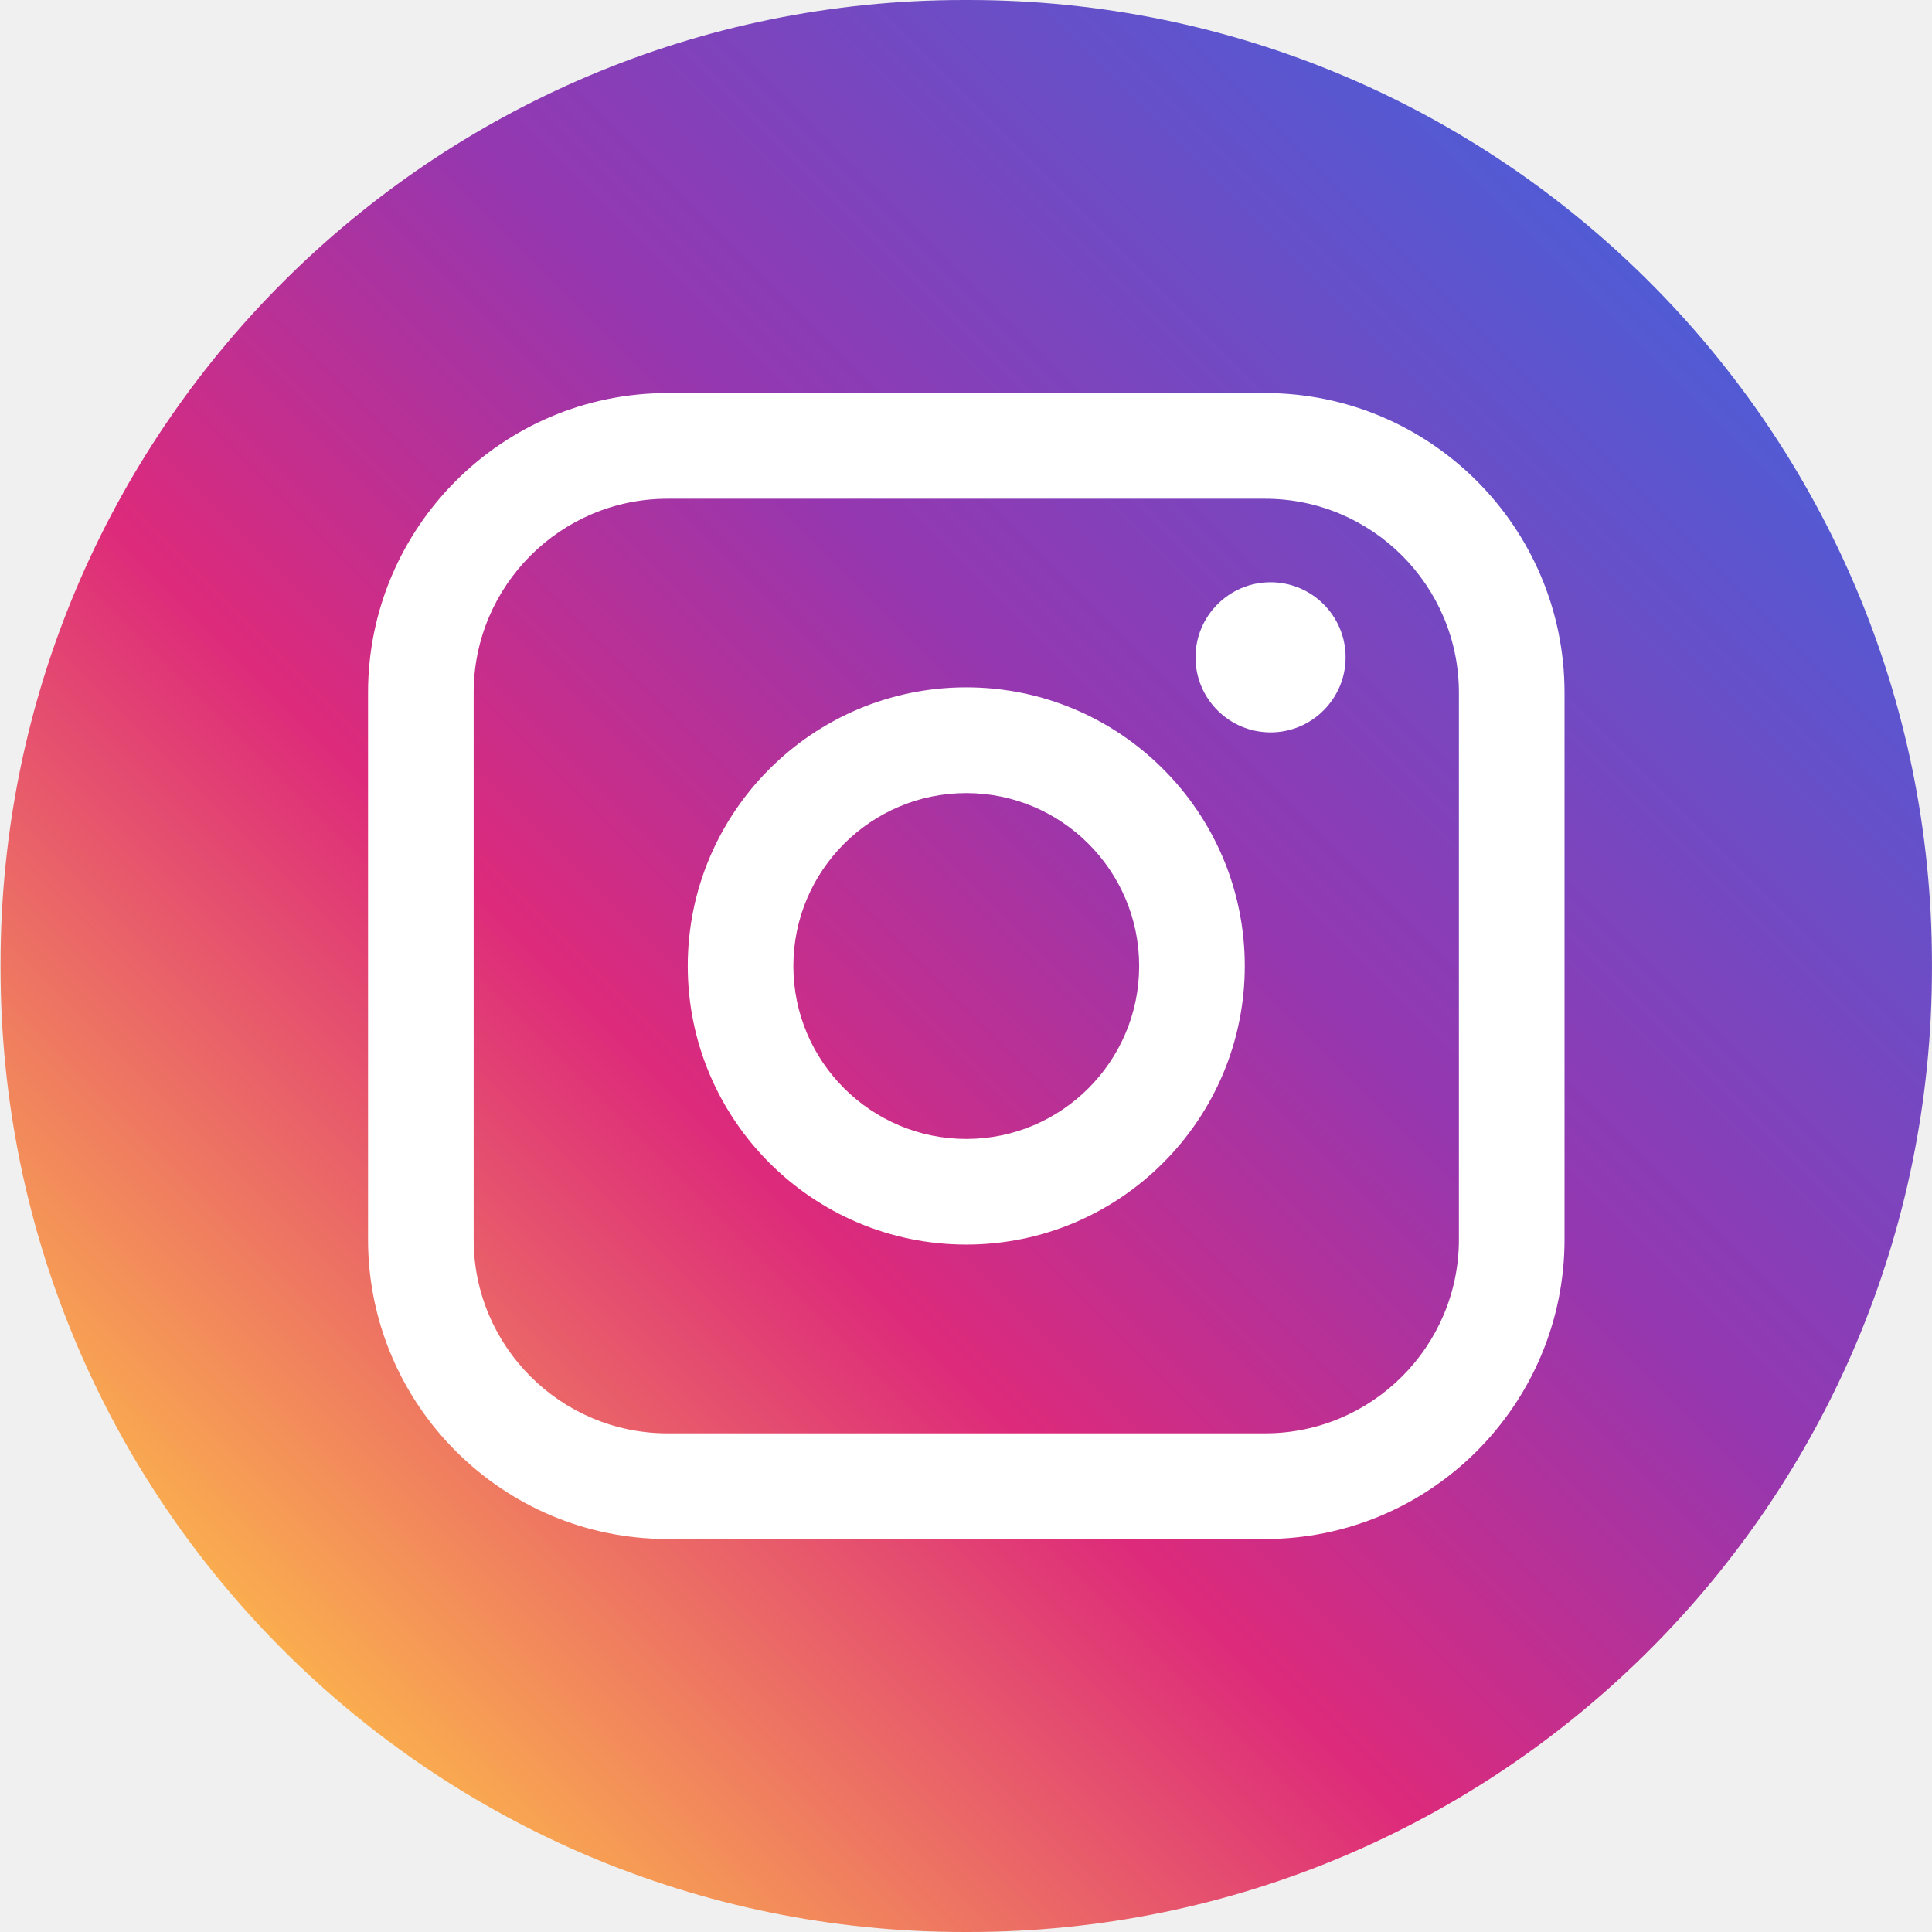
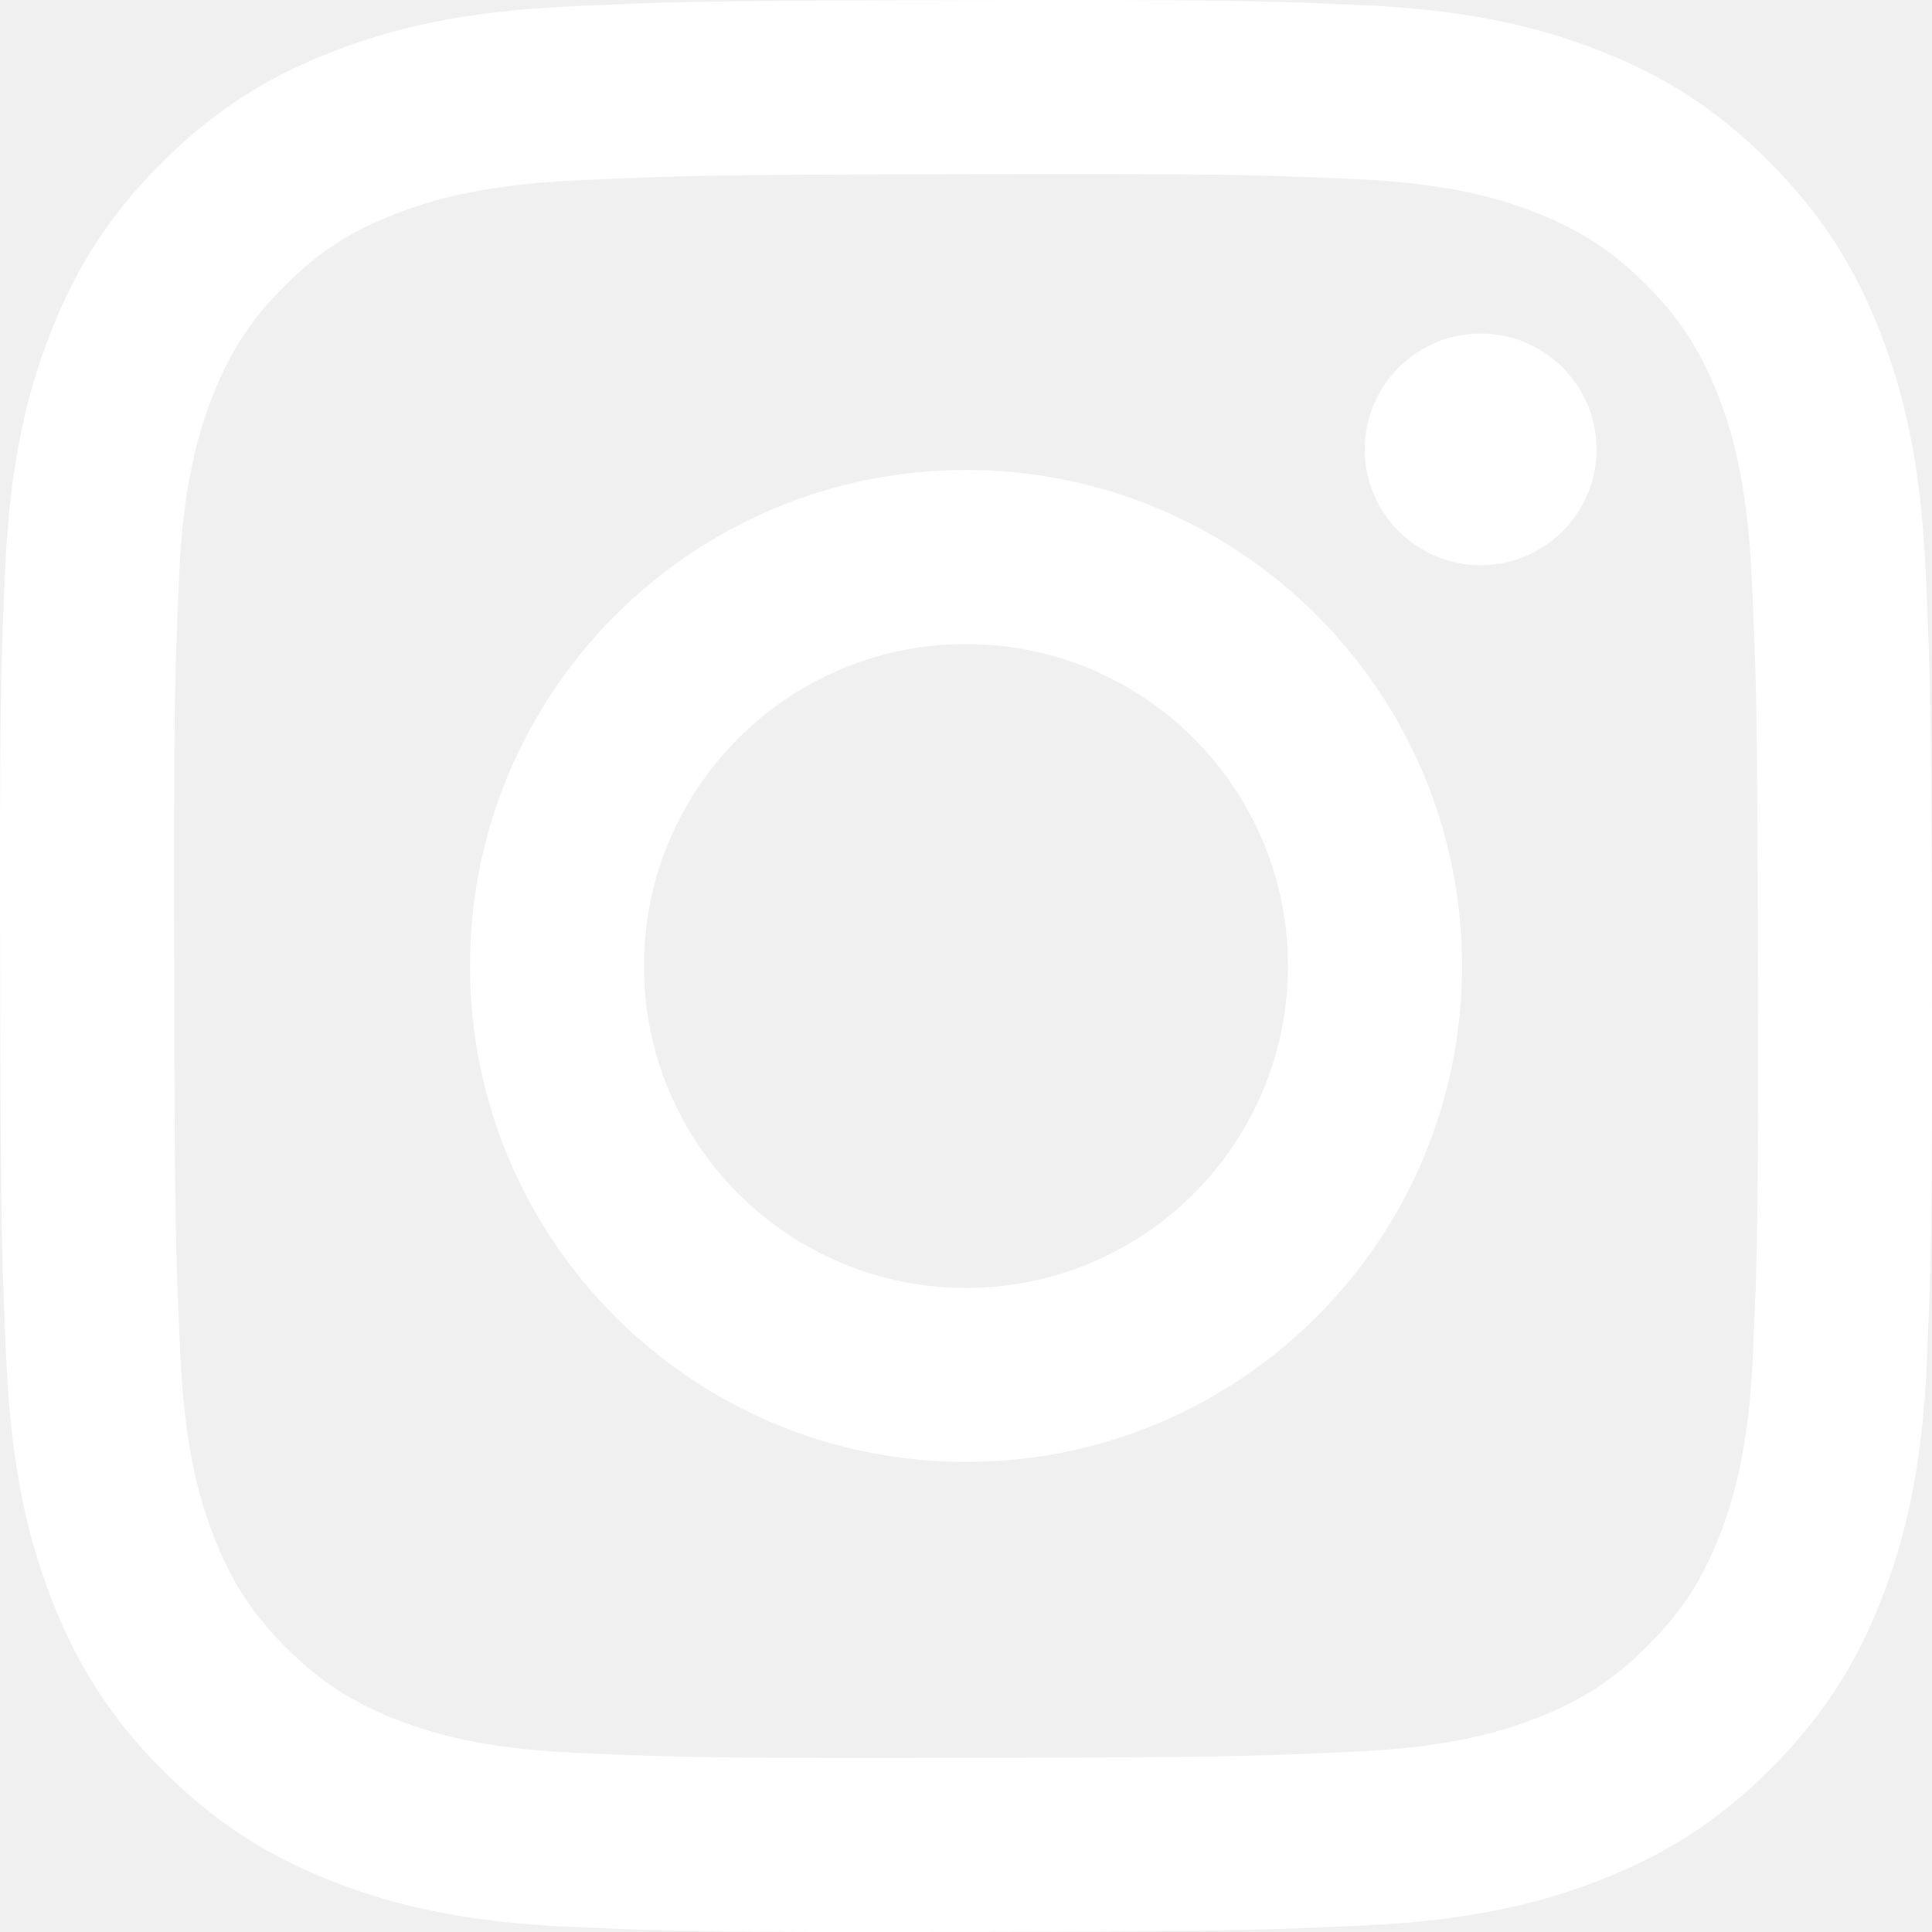
- <svg xmlns="http://www.w3.org/2000/svg" width="48" height="48" viewBox="0 0 48 48" fill="none">
-   <path d="M24.061 0H23.952C10.731 0 0.014 10.721 0.014 23.945V24.055C0.014 37.279 10.731 48 23.952 48H24.061C37.282 48 47.999 37.279 47.999 24.055V23.945C47.999 10.721 37.282 0 24.061 0Z" fill="url(#paint0_linear_805_5877)" />
-   <path d="M31.431 9.766H16.583C12.481 9.766 9.144 13.104 9.144 17.207V30.795C9.144 34.898 12.481 38.236 16.583 38.236H31.431C35.533 38.236 38.87 34.898 38.87 30.795V17.207C38.87 13.104 35.533 9.766 31.431 9.766ZM11.768 17.207C11.768 14.552 13.928 12.391 16.583 12.391H31.431C34.086 12.391 36.246 14.552 36.246 17.207V30.795C36.246 33.45 34.086 35.611 31.431 35.611H16.583C13.928 35.611 11.768 33.45 11.768 30.795V17.207Z" fill="white" />
-   <path d="M24.007 30.921C27.821 30.921 30.926 27.816 30.926 23.999C30.926 20.181 27.823 17.077 24.007 17.077C20.19 17.077 17.087 20.181 17.087 23.999C17.087 27.816 20.19 30.921 24.007 30.921ZM24.007 19.704C26.375 19.704 28.302 21.631 28.302 24.001C28.302 26.37 26.375 28.297 24.007 28.297C21.638 28.297 19.711 26.37 19.711 24.001C19.711 21.631 21.638 19.704 24.007 19.704Z" fill="white" />
-   <path d="M31.567 18.196C32.594 18.196 33.431 17.36 33.431 16.331C33.431 15.302 32.596 14.466 31.567 14.466C30.538 14.466 29.702 15.302 29.702 16.331C29.702 17.36 30.538 18.196 31.567 18.196Z" fill="white" />
-   <defs>
-     <linearGradient id="paint0_linear_805_5877" x1="7.024" y1="40.987" x2="40.999" y2="7.024" gradientUnits="userSpaceOnUse">
-       <stop stop-color="#FAAD4F" />
-       <stop offset="0.35" stop-color="#DD2A7B" />
-       <stop offset="0.62" stop-color="#9537B0" />
-       <stop offset="1" stop-color="#515BD4" />
-     </linearGradient>
-   </defs>
+ <svg xmlns="http://www.w3.org/2000/svg" width="16" height="16" viewBox="0 0 16 16" fill="none">
+   <path d="M12.264 4.681C11.734 4.682 11.303 4.253 11.302 3.724C11.301 3.194 11.73 2.763 12.26 2.762C12.79 2.761 13.221 3.19 13.222 3.72C13.223 4.25 12.793 4.68 12.264 4.681Z" fill="white" />
+   <path fill-rule="evenodd" clip-rule="evenodd" d="M8.008 12.107C5.739 12.112 3.897 10.277 3.892 8.008C3.888 5.739 5.724 3.897 7.992 3.892C10.261 3.888 12.104 5.724 12.108 7.992C12.112 10.261 10.276 12.103 8.008 12.107ZM7.995 5.334C6.522 5.336 5.331 6.532 5.333 8.005C5.336 9.478 6.533 10.669 8.005 10.666C9.478 10.664 10.669 9.468 10.666 7.995C10.664 6.522 9.467 5.331 7.995 5.334Z" fill="white" />
+   <path fill-rule="evenodd" clip-rule="evenodd" d="M2.746 0.431C3.254 0.232 3.836 0.096 4.687 0.055C5.54 0.014 5.812 0.005 7.985 0.001C10.157 -0.003 10.43 0.005 11.283 0.043C12.134 0.08 12.716 0.214 13.225 0.411C13.752 0.614 14.199 0.887 14.644 1.331C15.089 1.775 15.364 2.22 15.569 2.746C15.768 3.255 15.904 3.835 15.945 4.687C15.985 5.54 15.995 5.812 15.999 7.985C16.003 10.157 15.994 10.43 15.957 11.283C15.92 12.134 15.786 12.716 15.589 13.225C15.386 13.752 15.113 14.199 14.669 14.644C14.226 15.089 13.78 15.364 13.254 15.569C12.746 15.768 12.165 15.904 11.313 15.945C10.46 15.985 10.188 15.995 8.015 15.999C5.843 16.003 5.571 15.995 4.717 15.957C3.866 15.92 3.284 15.786 2.775 15.589C2.248 15.386 1.802 15.113 1.356 14.669C0.911 14.226 0.636 13.78 0.431 13.254C0.232 12.746 0.096 12.165 0.055 11.314C0.015 10.46 0.005 10.187 0.001 8.015C-0.003 5.843 0.005 5.571 0.043 4.717C0.08 3.866 0.214 3.284 0.411 2.775C0.614 2.248 0.887 1.802 1.331 1.356C1.774 0.911 2.22 0.636 2.746 0.431ZM3.294 14.245C3.577 14.354 4 14.483 4.78 14.517C5.624 14.554 5.877 14.562 8.012 14.558C10.149 14.554 10.401 14.545 11.245 14.505C12.024 14.468 12.448 14.337 12.729 14.227C13.103 14.081 13.369 13.907 13.648 13.627C13.928 13.346 14.1 13.08 14.245 12.706C14.354 12.424 14.483 12 14.517 11.22C14.554 10.376 14.562 10.123 14.558 7.987C14.554 5.852 14.545 5.599 14.505 4.755C14.468 3.976 14.337 3.552 14.227 3.271C14.081 2.897 13.907 2.631 13.627 2.352C13.346 2.072 13.079 1.9 12.705 1.755C12.424 1.646 12 1.517 11.22 1.483C10.376 1.446 10.123 1.438 7.987 1.442C5.852 1.447 5.599 1.455 4.755 1.495C3.976 1.532 3.553 1.663 3.271 1.773C2.897 1.919 2.631 2.092 2.352 2.373C2.072 2.654 1.9 2.92 1.755 3.294C1.647 3.576 1.516 4 1.483 4.78C1.446 5.624 1.438 5.877 1.442 8.012C1.446 10.149 1.455 10.402 1.495 11.245C1.532 12.025 1.663 12.448 1.773 12.73C1.919 13.103 2.093 13.369 2.373 13.649C2.654 13.927 2.921 14.101 3.294 14.245Z" fill="white" />
</svg>
